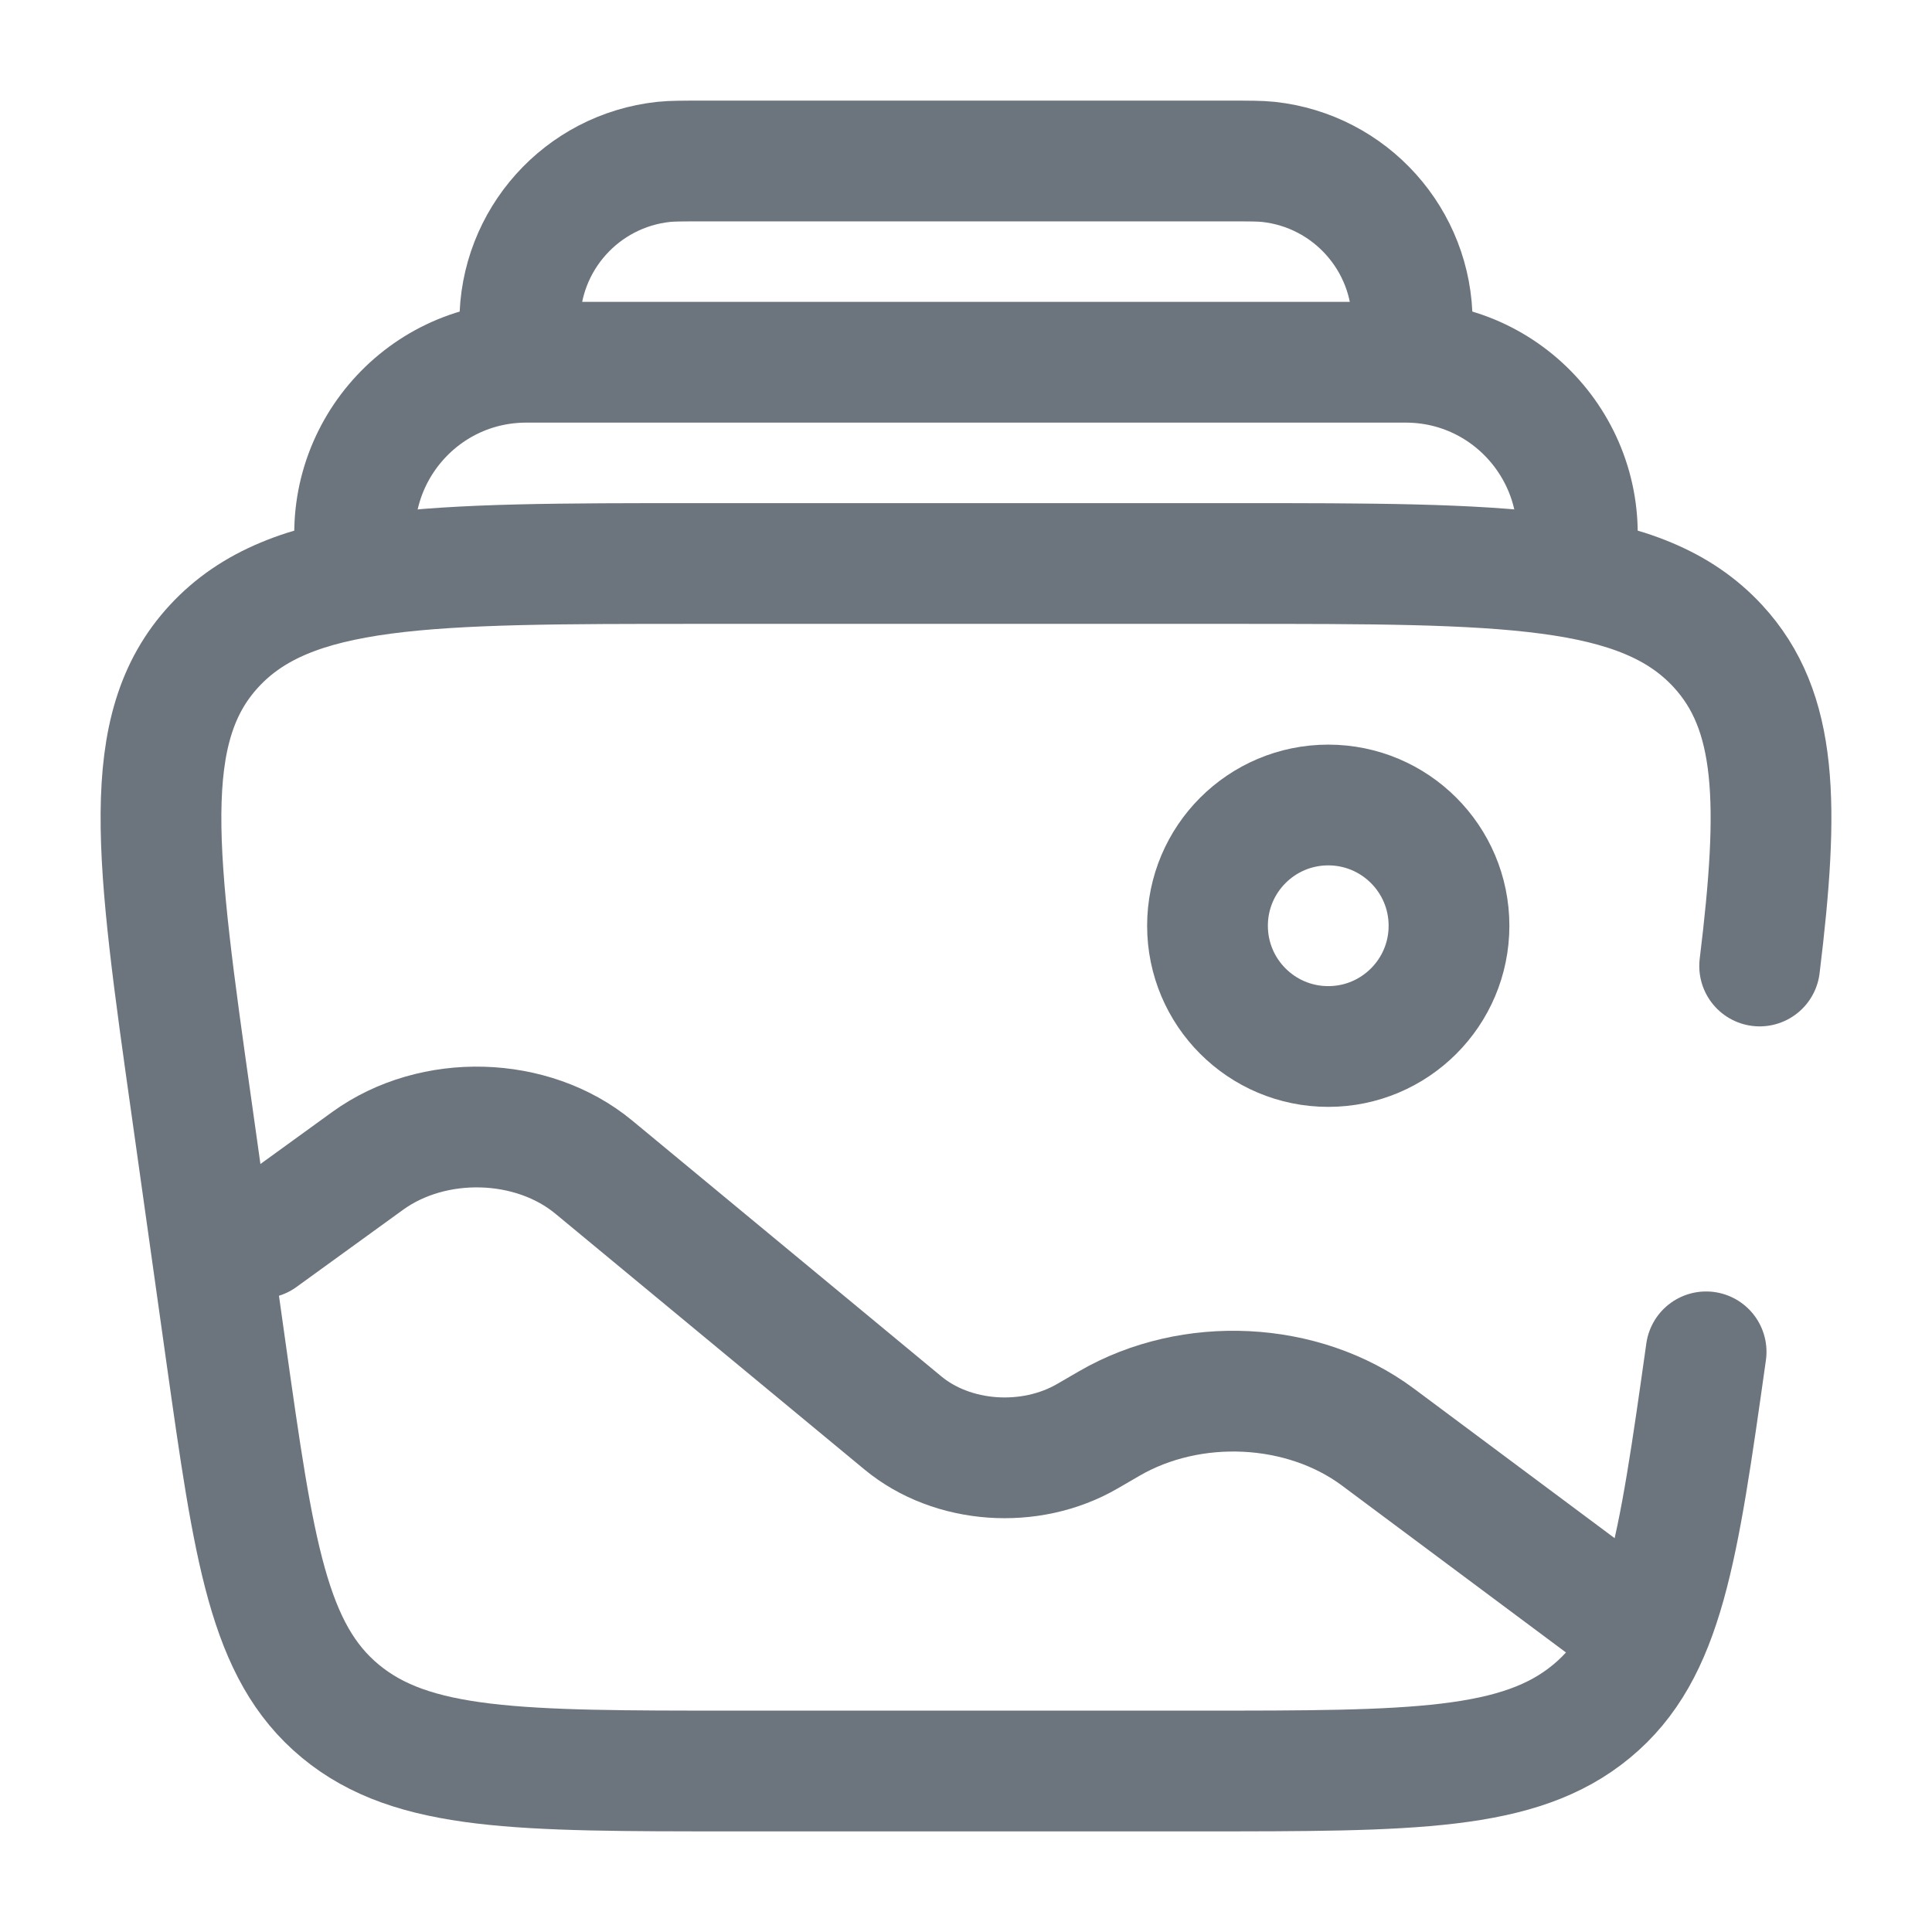
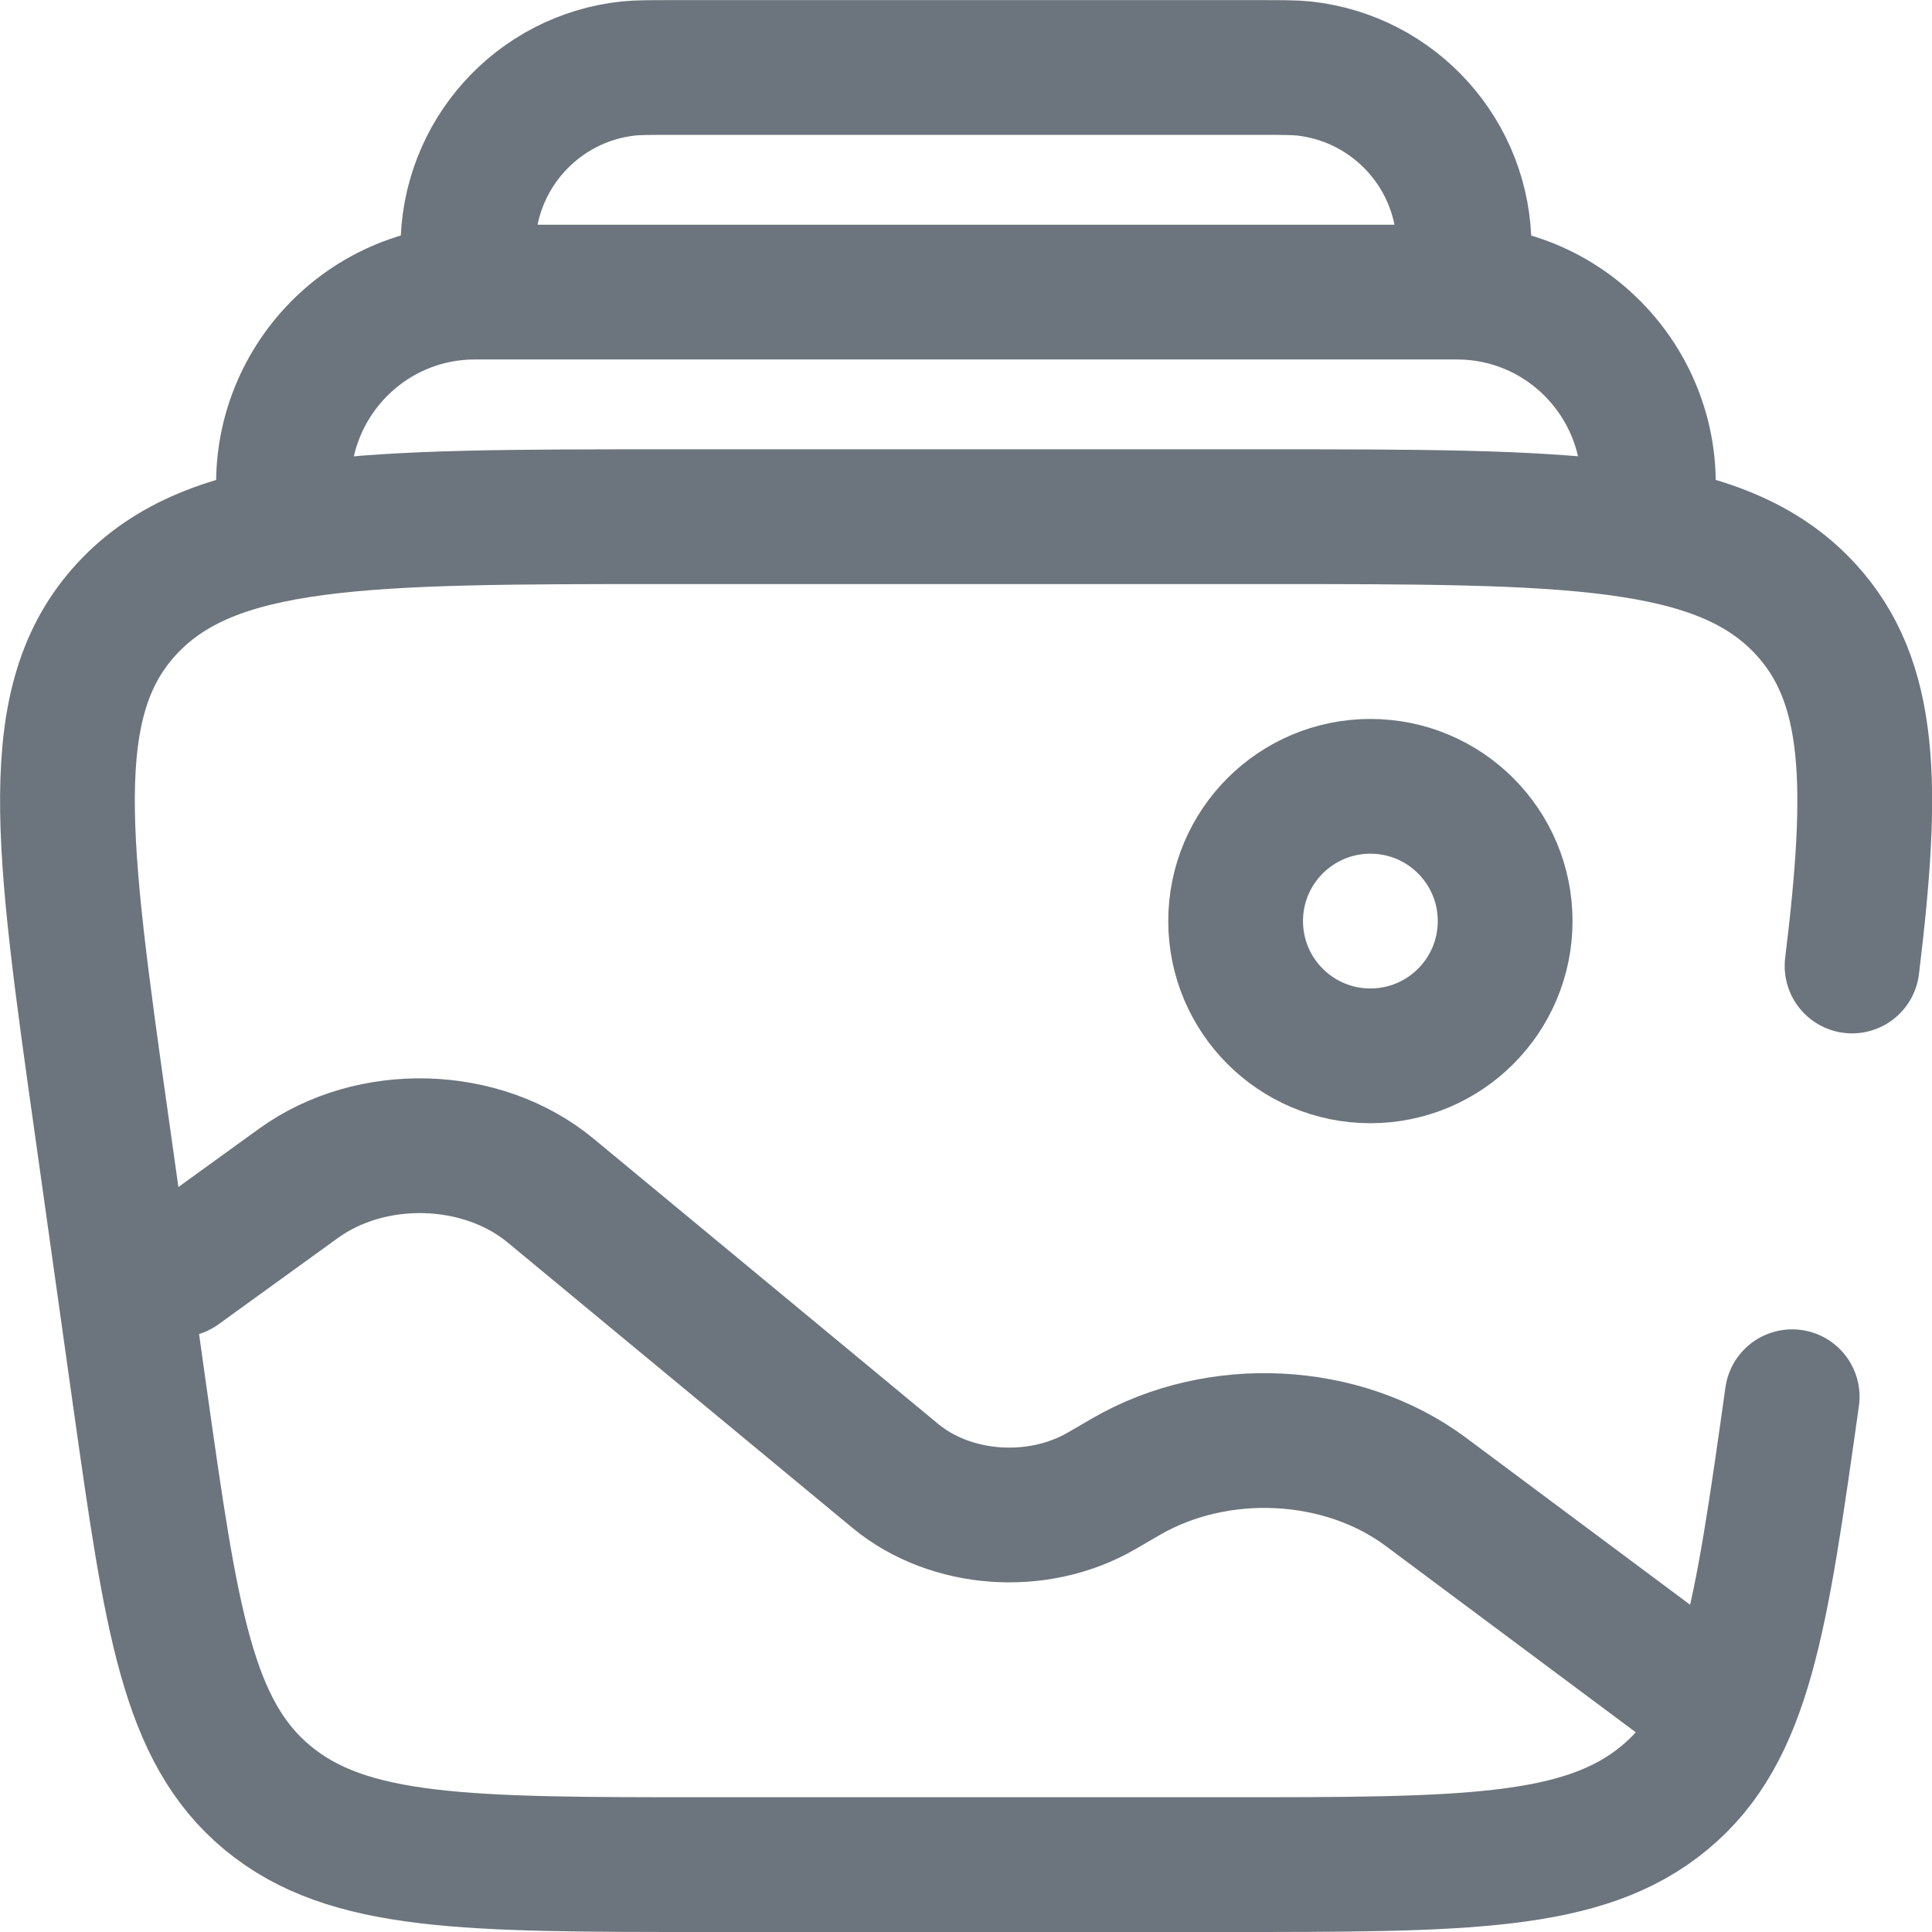
- <svg xmlns="http://www.w3.org/2000/svg" viewBox="0 0 24 24" fill="none">
-   <path d="M21.194 16.793C20.844 19.274 20.669 20.514 19.772 21.257C18.875 22 17.551 22 14.905 22H9.095C6.449 22 5.126 22 4.228 21.257C3.331 20.514 3.156 19.274 2.806 16.793L2.384 13.793C1.937 10.629 1.714 9.048 2.662 8.024C3.61 7 5.298 7 8.672 7H15.328C18.702 7 20.39 7 21.338 8.024C22.087 8.833 22.105 9.99 21.859 12" stroke="#6c757d" stroke-width="1.5" stroke-linecap="round" />
-   <path d="M19.562 7C19.79 5.695 18.786 4.5 17.462 4.5H6.538C5.213 4.5 4.209 5.695 4.438 7" stroke="#6c757d" stroke-width="1.5" />
-   <path d="M17.5 4.5C17.528 4.241 17.543 4.111 17.543 4.004C17.545 2.981 16.774 2.121 15.756 2.011C15.65 2 15.519 2 15.259 2H8.741C8.48 2 8.35 2 8.244 2.011C7.226 2.121 6.455 2.981 6.457 4.004C6.457 4.111 6.471 4.241 6.5 4.5" stroke="#6c757d" stroke-width="1.5" />
-   <circle cx="16.5" cy="11.5" r="1.5" stroke="#6c757d" stroke-width="1.5" />
-   <path d="M20 20L17.116 17.851C16.186 17.159 14.8 17.09 13.777 17.685L13.51 17.84C12.798 18.254 11.83 18.185 11.216 17.676L7.377 14.499C6.611 13.865 5.382 13.831 4.567 14.421L3.243 15.38" stroke="#6c757d" stroke-width="1.5" stroke-linecap="round" />
+ <svg xmlns="http://www.w3.org/2000/svg" viewBox="0 0 16 16" fill="none" stroke="#6c757d" stroke-width="1.116">
+   <g stroke-linecap="round">
+     <path d="m 14.842,11.567 c -0.26,1.846 -0.39,2.769 -1.058,3.322 -0.668,0.553 -1.652,0.553 -3.622,0.553 H 5.838 c -1.97,0 -2.954,0 -3.622,-0.553 C 1.549,14.336 1.419,13.413 1.158,11.567 L 0.844,9.334 C 0.512,6.98 0.346,5.803 1.051,5.041 1.756,4.279 3.012,4.279 5.524,4.279 h 4.953 c 2.511,0 3.767,0 4.473,0.762 0.557,0.602 0.571,1.463 0.388,2.959" />
+     <path d="M 13.953,13.953 11.807,12.354 C 11.115,11.839 10.084,11.787 9.322,12.231 L 9.124,12.346 C 8.594,12.654 7.874,12.602 7.416,12.224 L 4.56,9.86 C 3.99,9.388 3.075,9.362 2.469,9.802 L 1.483,10.515" />
+   </g>
+   <path d="M 13.627,4.279 C 13.797,3.308 13.05,2.419 12.064,2.419 H 3.935 c -0.986,0 -1.733,0.889 -1.563,1.86" />
+   <path d="m 12.093,2.419 c 0.021,-0.193 0.032,-0.289 0.032,-0.369 0.002,-0.762 -0.572,-1.402 -1.33,-1.483 -0.079,-0.008 -0.176,-0.008 -0.37,-0.008 H 5.575 c -0.194,0 -0.291,0 -0.37,0.008 -0.757,0.081 -1.331,0.721 -1.33,1.483 1.711e-4,0.08 0.011,0.176 0.032,0.369" />
+   <ellipse cx="11.349" cy="7.628" rx="1.116" ry="1.116" />
</svg>
